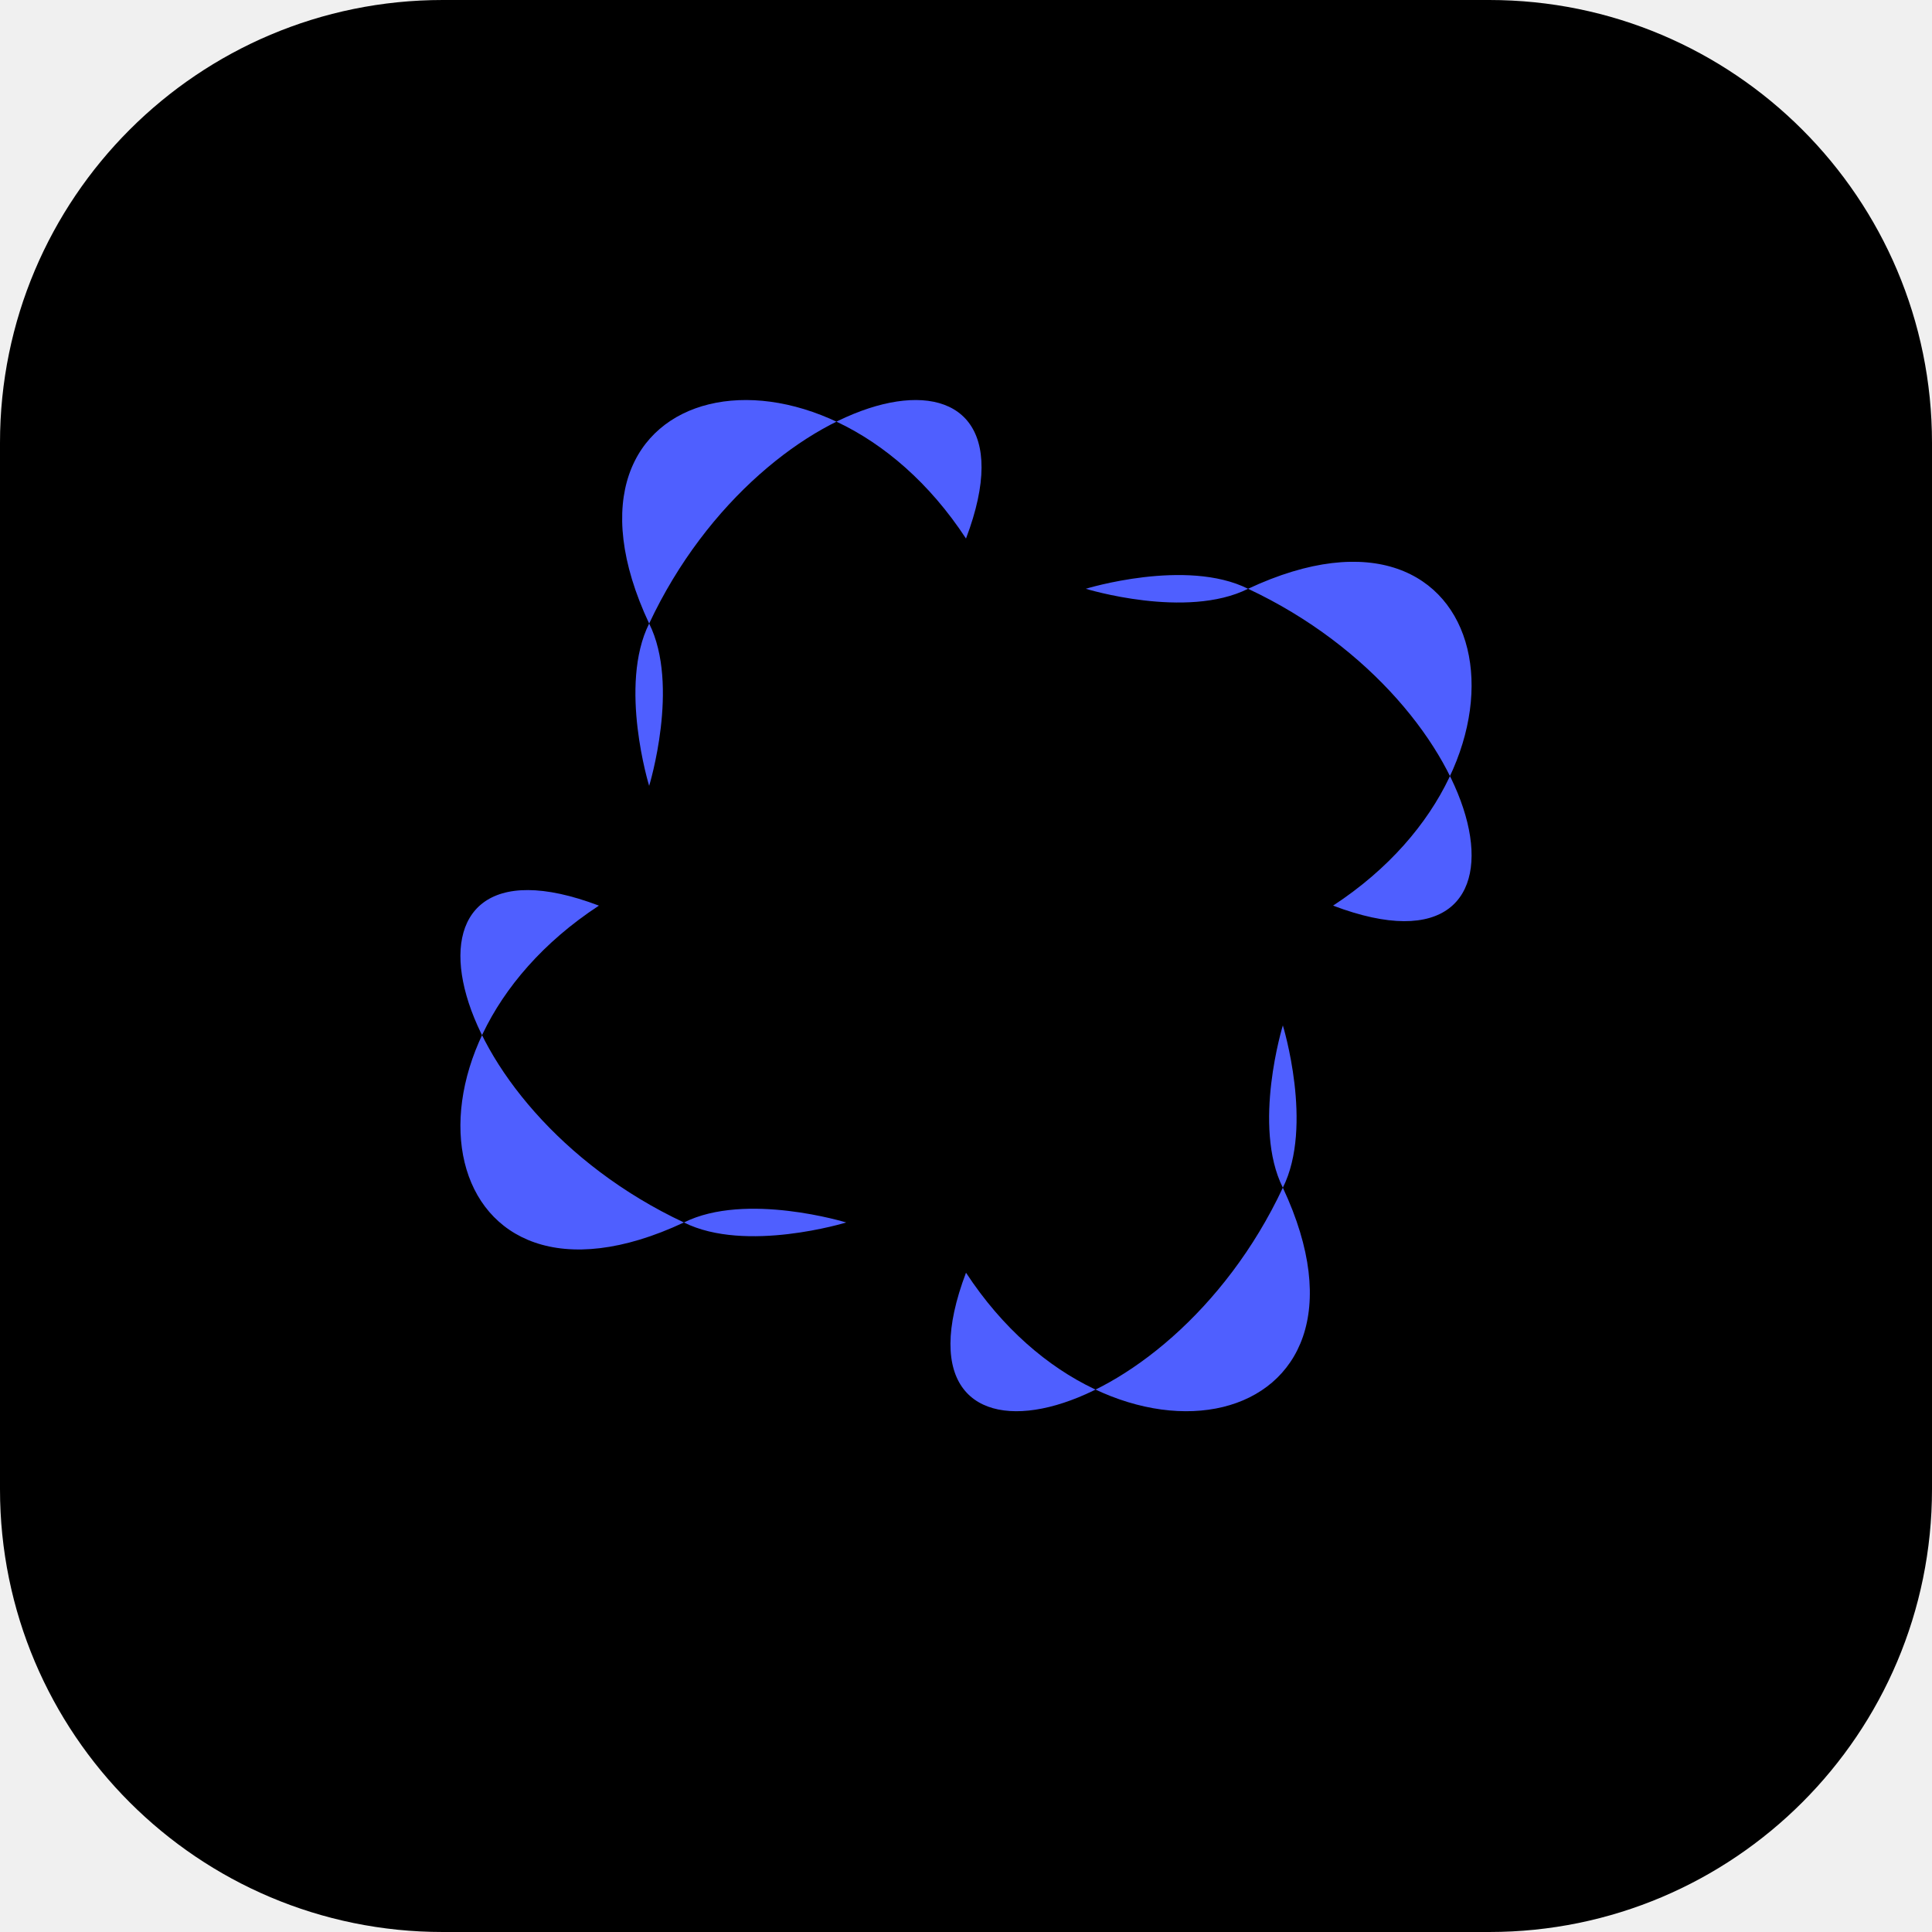
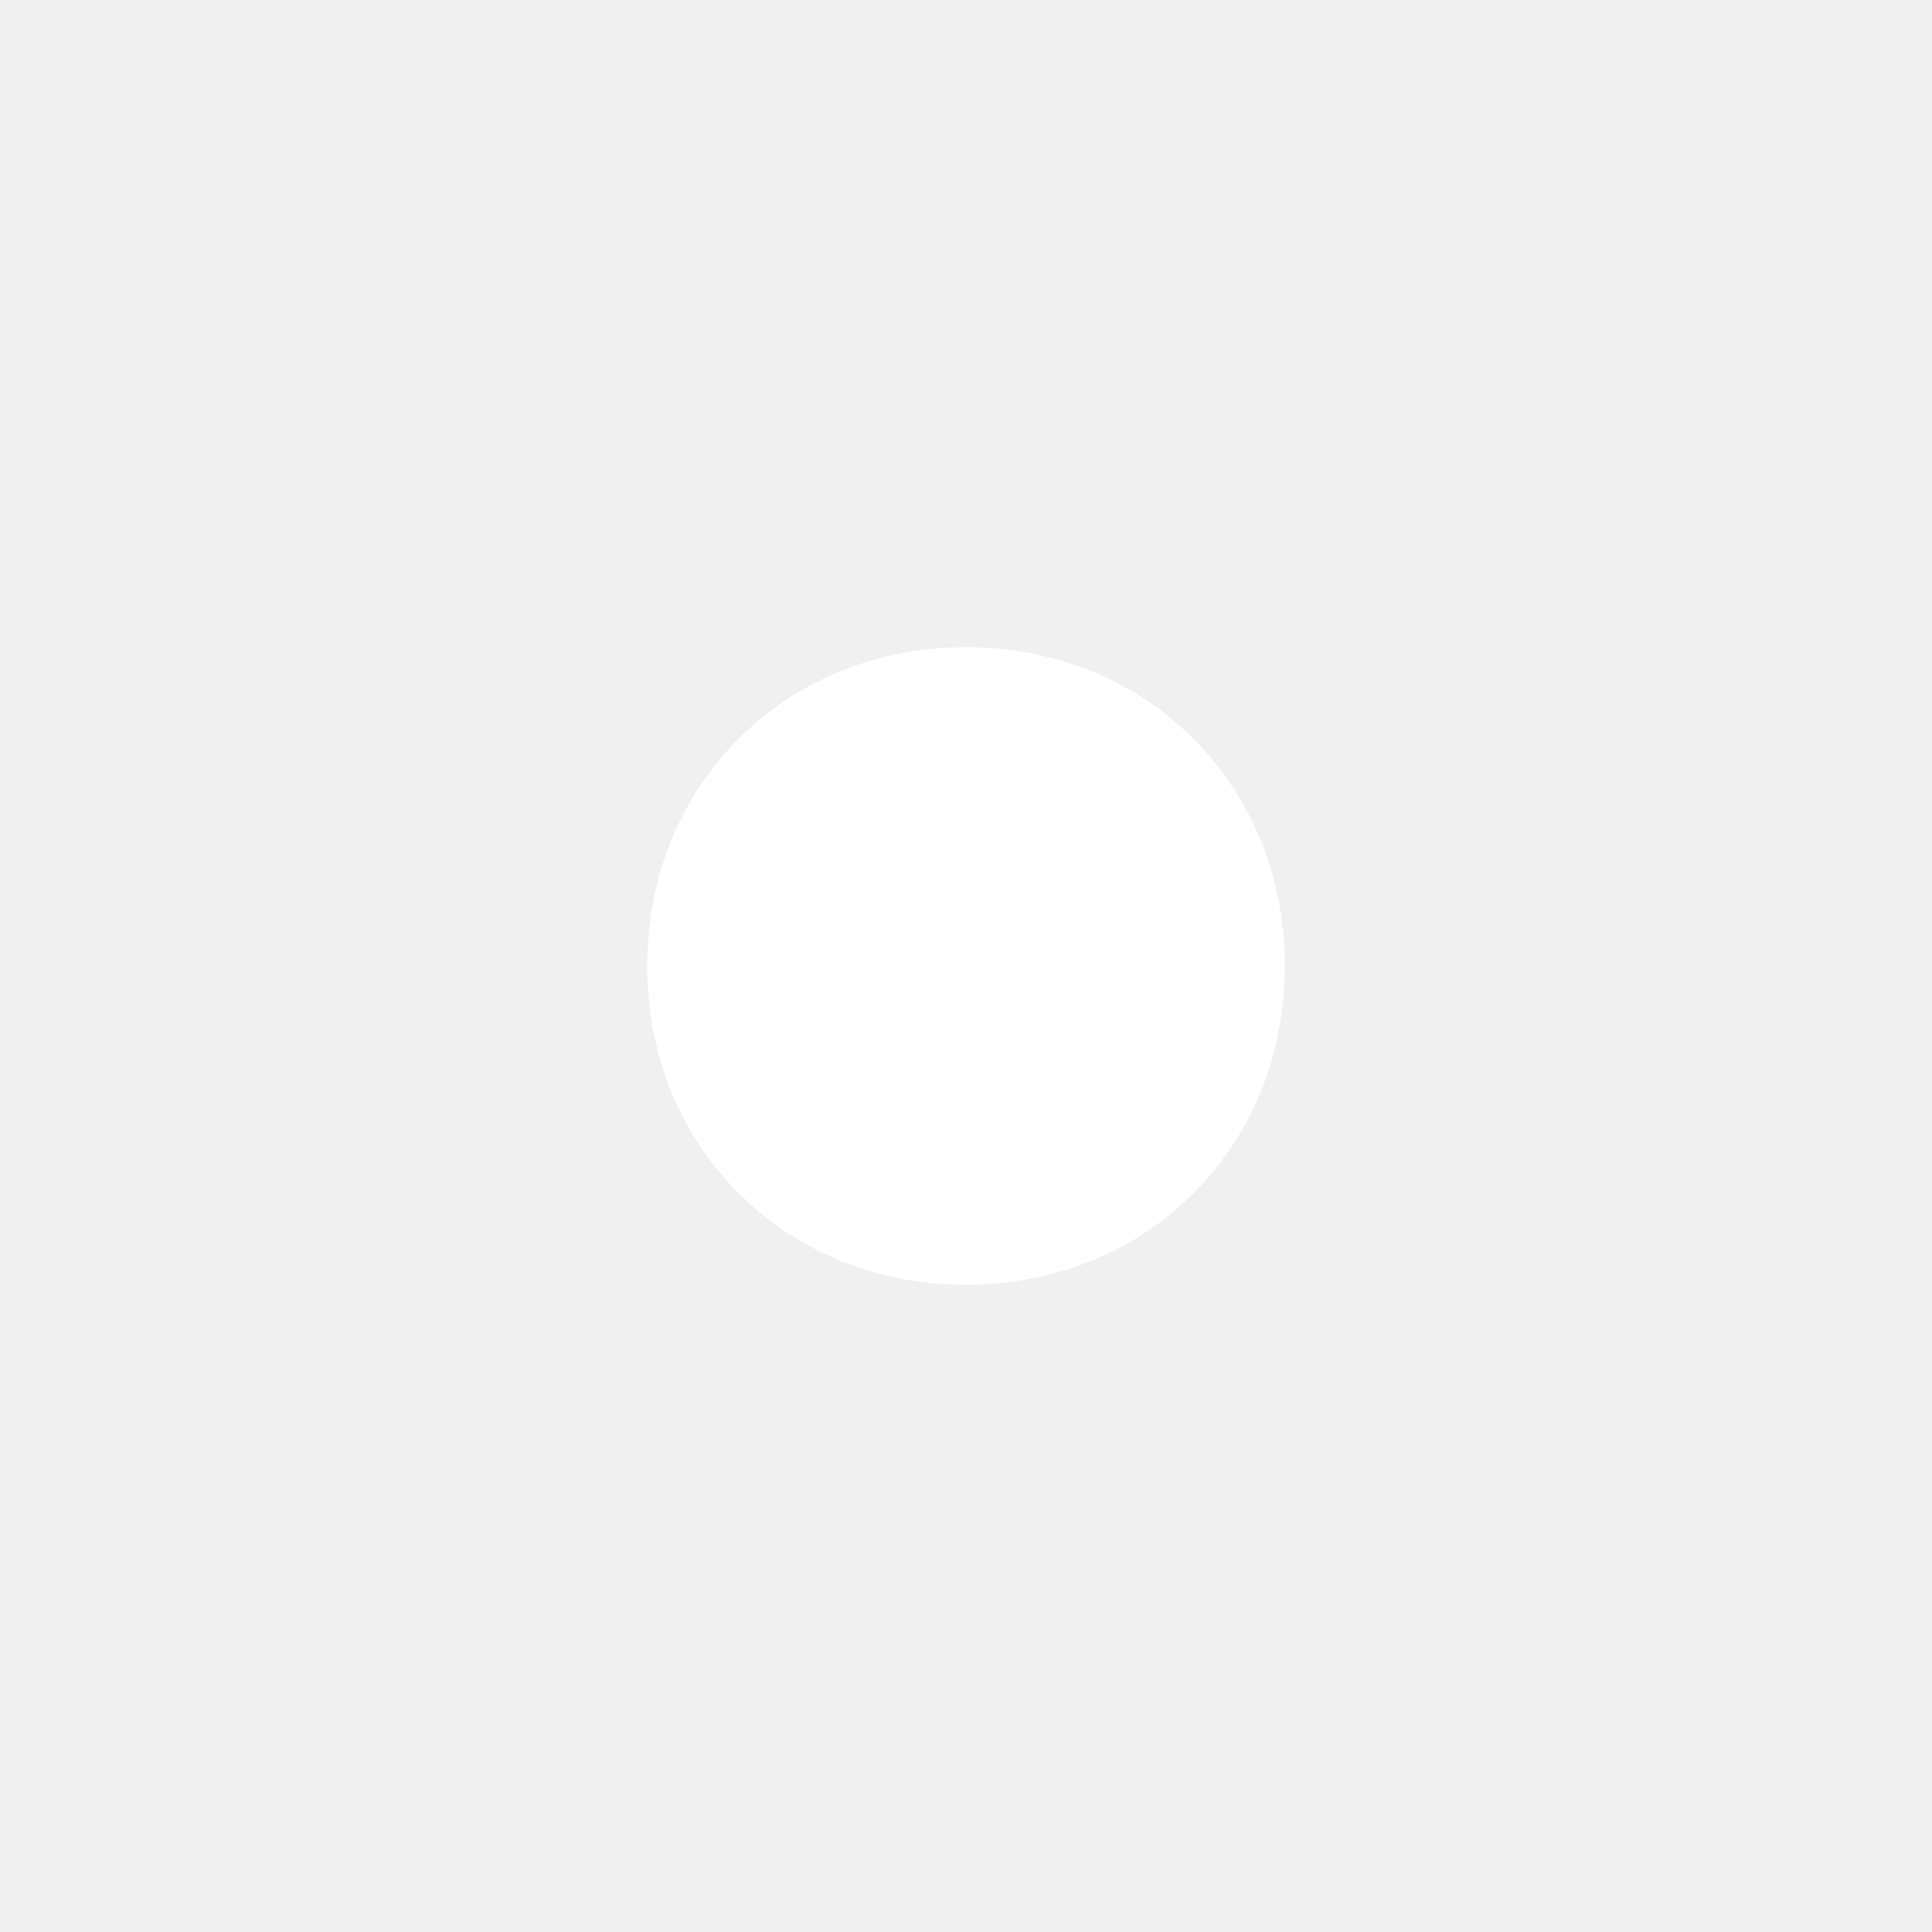
<svg xmlns="http://www.w3.org/2000/svg" viewBox="0 0 48 48" role="img" aria-label="Pikkit">
-   <rect width="48" height="48" rx="11" fill="#000000" />
-   <g fill="#4F5FFF" transform="translate(24 22.5) scale(0.96)">
-     <path d="M0-9.5c-3.8-5.8-11.2-4.2-8.2 2.2-.8 1.6 0 4.2 0 4.2s.8-2.6 0-4.2c3-6.4 10.4-8 8.2-2.2z" />
-     <path d="M0-9.5c-3.8-5.8-11.2-4.2-8.2 2.2-.8 1.6 0 4.2 0 4.2s.8-2.6 0-4.2c3-6.4 10.4-8 8.2-2.2z" transform="rotate(90)" />
-     <path d="M0-9.5c-3.8-5.8-11.2-4.2-8.2 2.2-.8 1.6 0 4.2 0 4.2s.8-2.6 0-4.2c3-6.4 10.4-8 8.2-2.2z" transform="rotate(180)" />
-     <path d="M0-9.5c-3.8-5.8-11.2-4.2-8.2 2.2-.8 1.6 0 4.2 0 4.2s.8-2.6 0-4.2c3-6.4 10.4-8 8.2-2.2z" transform="rotate(270)" />
+   <g fill="#FFFFFF" transform="translate(24 24) scale(0.88)">
+     <path d="M0-9C-5.5-9-9.5-4.5-8.5 0.5C-7 4 0 7 0 7C0 7 7 4 8.5 0.5C9.5-4.5 5.5-9 0-9Z" />
+     <path d="M0-9C-5.5-9-9.5-4.5-8.5 0.5C-7 4 0 7 0 7C0 7 7 4 8.5 0.5C9.5-4.5 5.5-9 0-9Z" transform="rotate(90)" />
+     <path d="M0-9C-5.5-9-9.5-4.5-8.5 0.5C-7 4 0 7 0 7C0 7 7 4 8.5 0.5C9.5-4.5 5.5-9 0-9Z" transform="rotate(180)" />
+     <path d="M0-9C-5.5-9-9.5-4.5-8.5 0.5C-7 4 0 7 0 7C0 7 7 4 8.5 0.5C9.5-4.5 5.5-9 0-9Z" transform="rotate(270)" />
  </g>
</svg>
